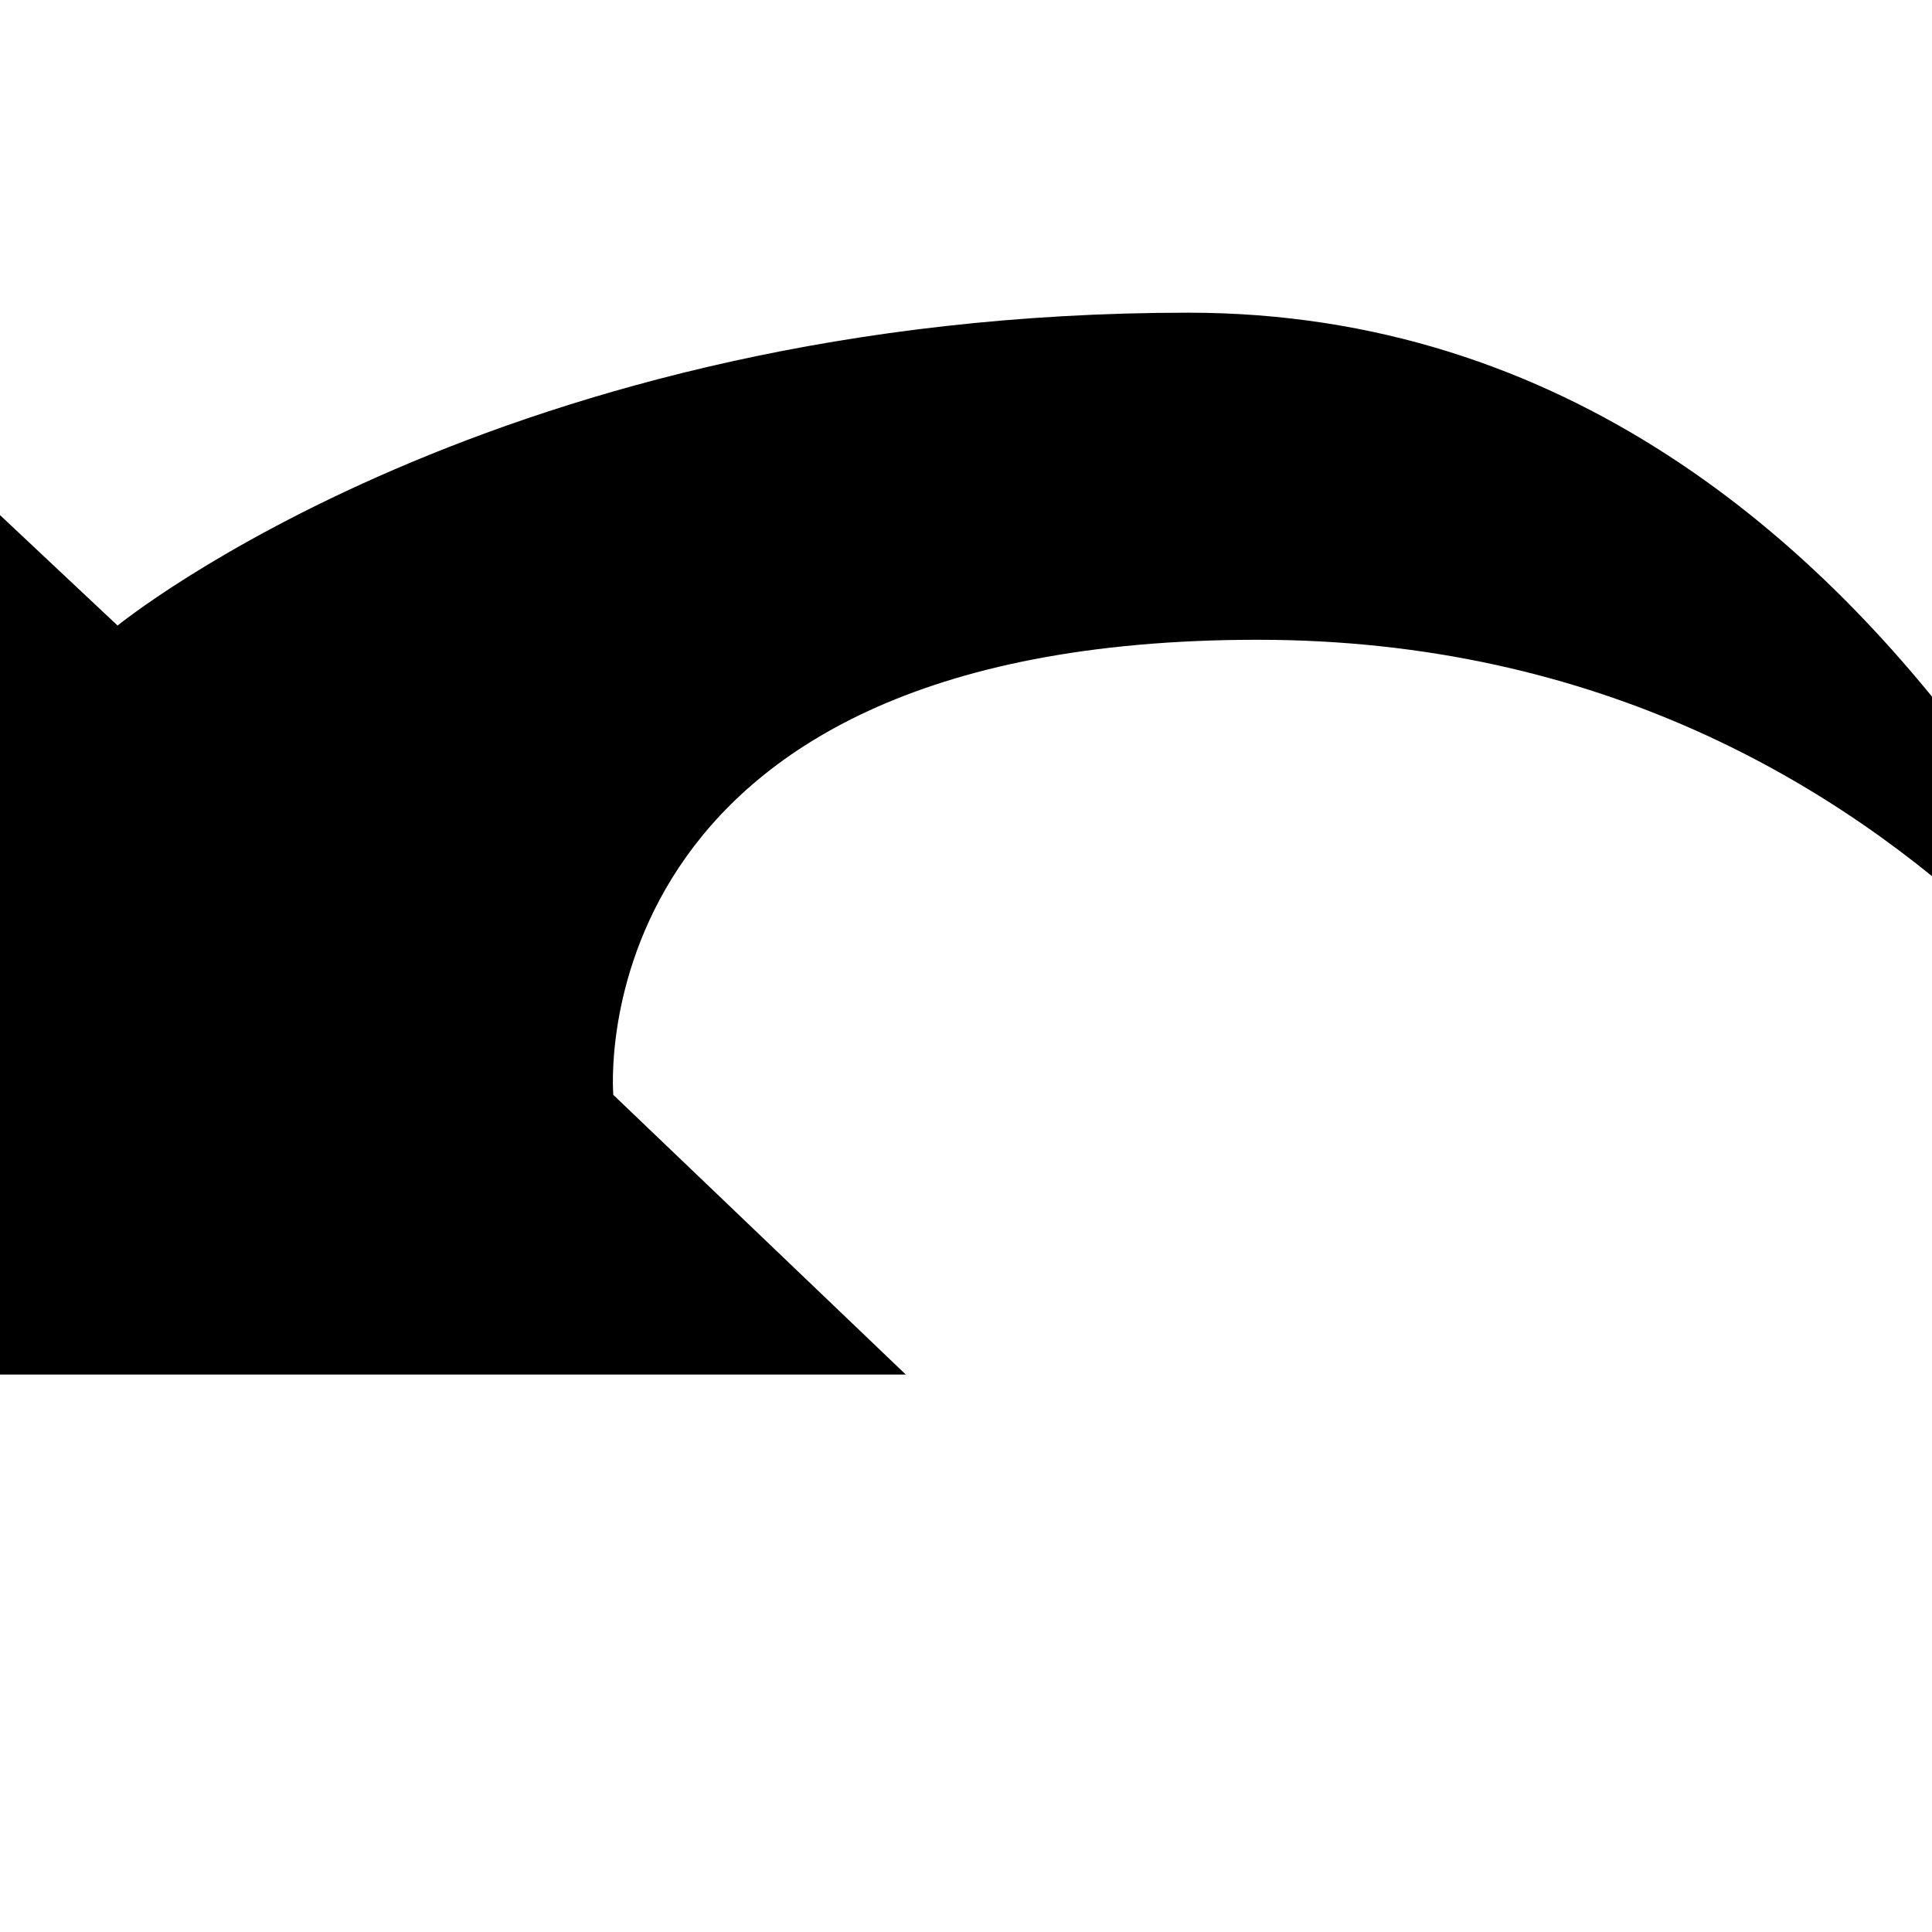
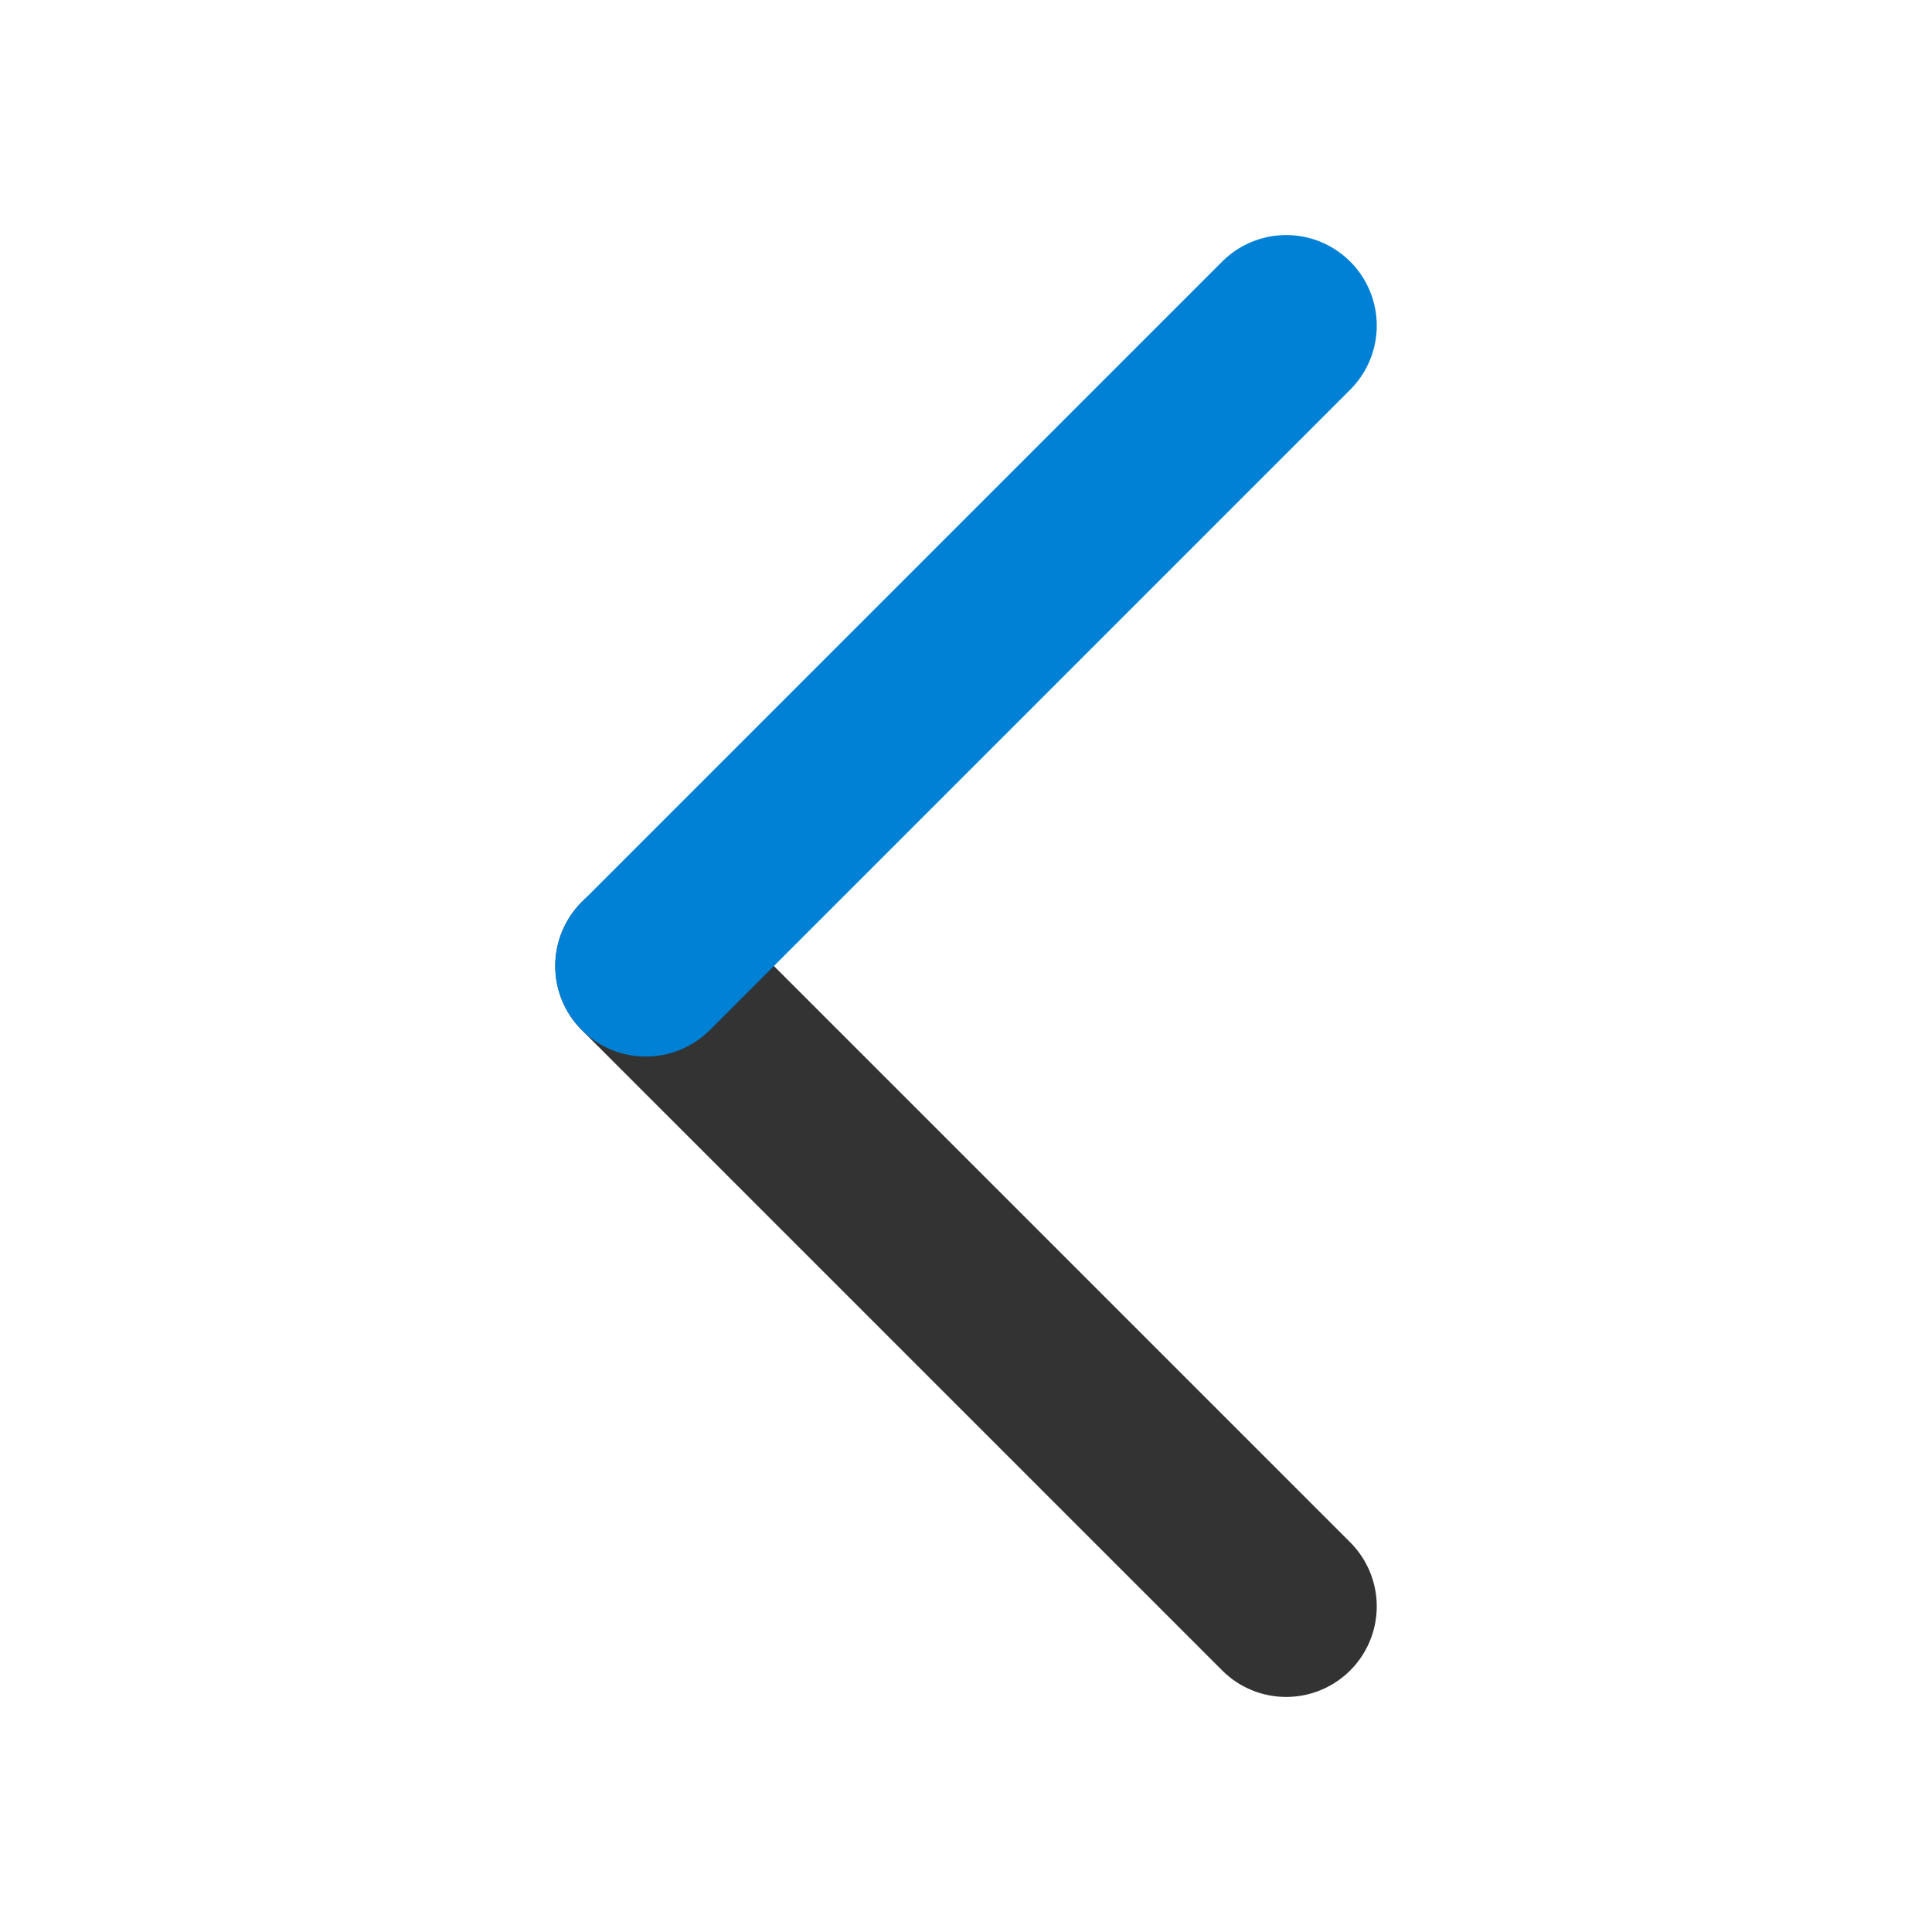
- <svg xmlns="http://www.w3.org/2000/svg" width="1024" height="1024" viewBox="0 0 1024 1024">
-   <defs>
-     <style>
-       .cls-1 {
-         fill-rule: evenodd;
-       }
-     </style>
-   </defs>
-   <path id="Shape_29_copy_2" data-name="Shape 29 copy 2" class="cls-1" d="M-84.808,193.372V728.531H480.079L325.064,580.294s-21.019-241.2,341.56-241.2S1176.34,648.131,1176.34,648.131s-147.14-482.4-546.5-482.4c-364.362,0-567.515,165.824-567.515,165.824Z" />
+ <svg xmlns="http://www.w3.org/2000/svg" width="100%" height="100%" viewBox="0 0 512 512" version="1.1" xml:space="preserve" style="fill-rule:evenodd;clip-rule:evenodd;stroke-linecap:round;stroke-linejoin:round;stroke-miterlimit:1.5;">
+   <g transform="matrix(1,0,0,1,120,43.1472)">
+     <g id="undo">
+       <g>
+         <g transform="matrix(0.707107,0.707107,-0.707107,0.707107,130.343,111.029)">
+           <path d="M16,128l240,0" style="fill:none;stroke:#333;stroke-width:48px;" />
+         </g>
+         <g transform="matrix(0.707107,-0.707107,0.707107,0.707107,-50.6762,133.657)">
+           <path d="M16,128l240,0" style="fill:none;stroke:#0081d5;stroke-width:48px;" />
+         </g>
+       </g>
+     </g>
+   </g>
</svg>
